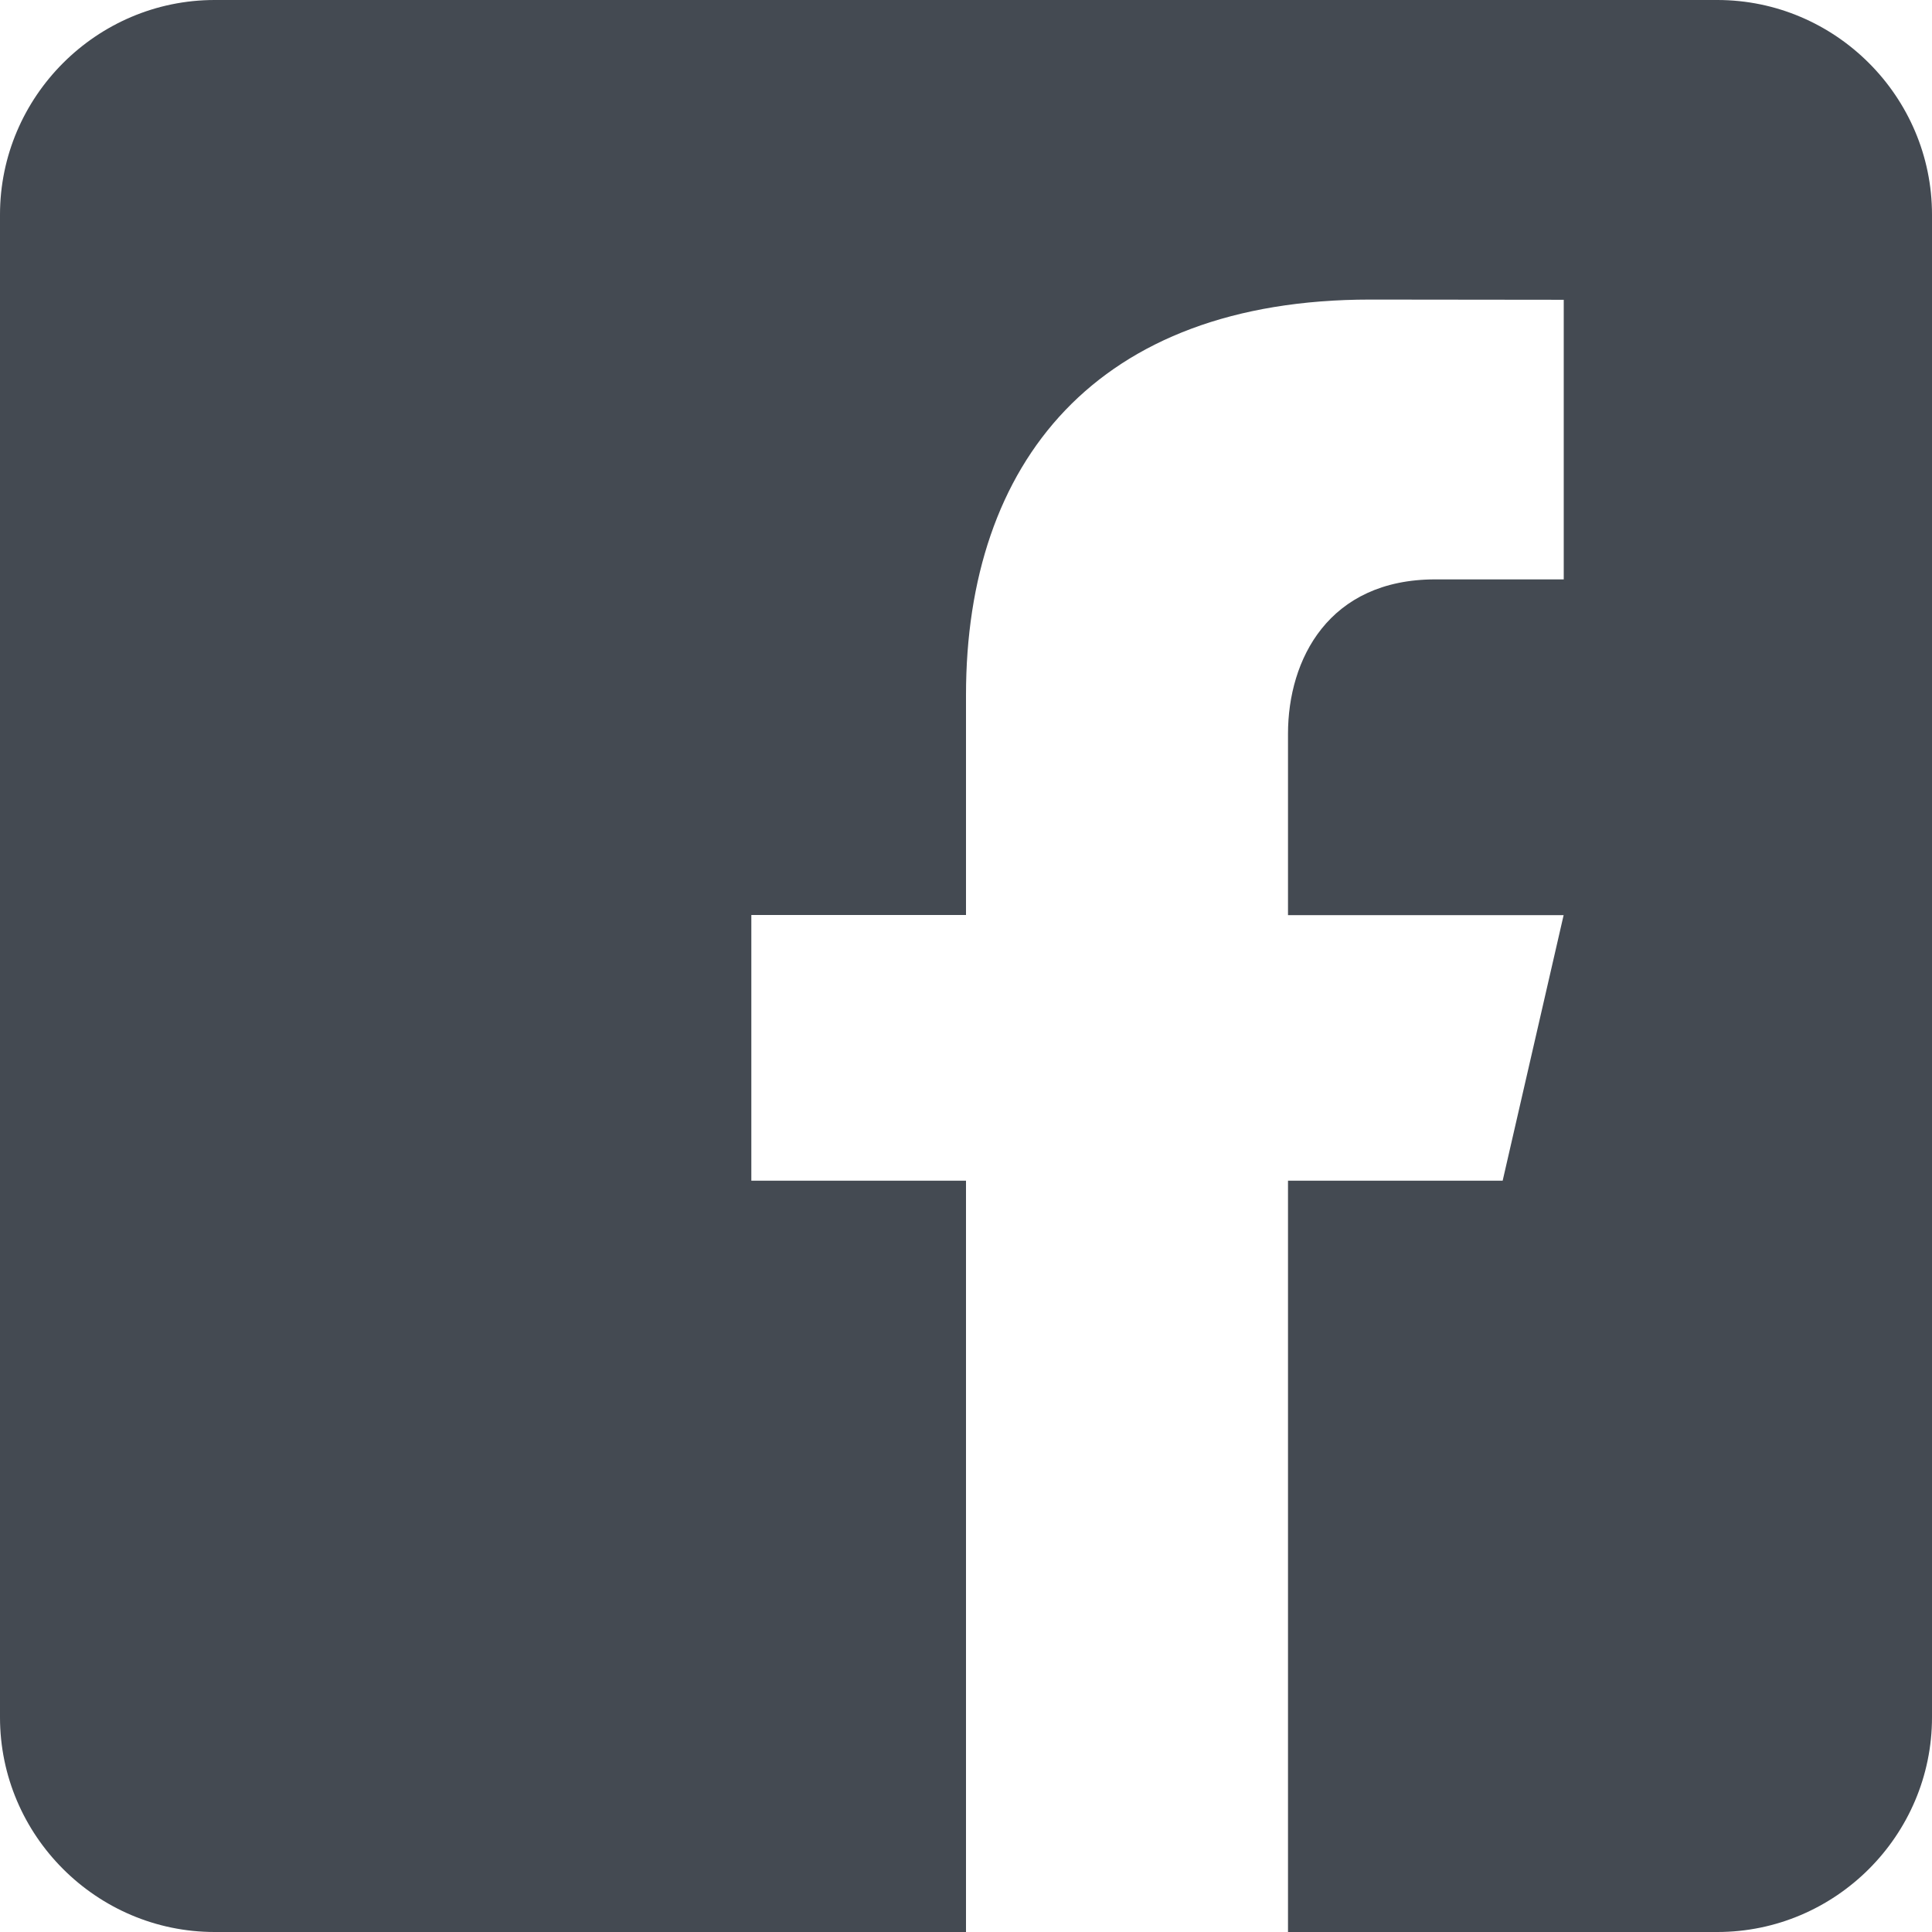
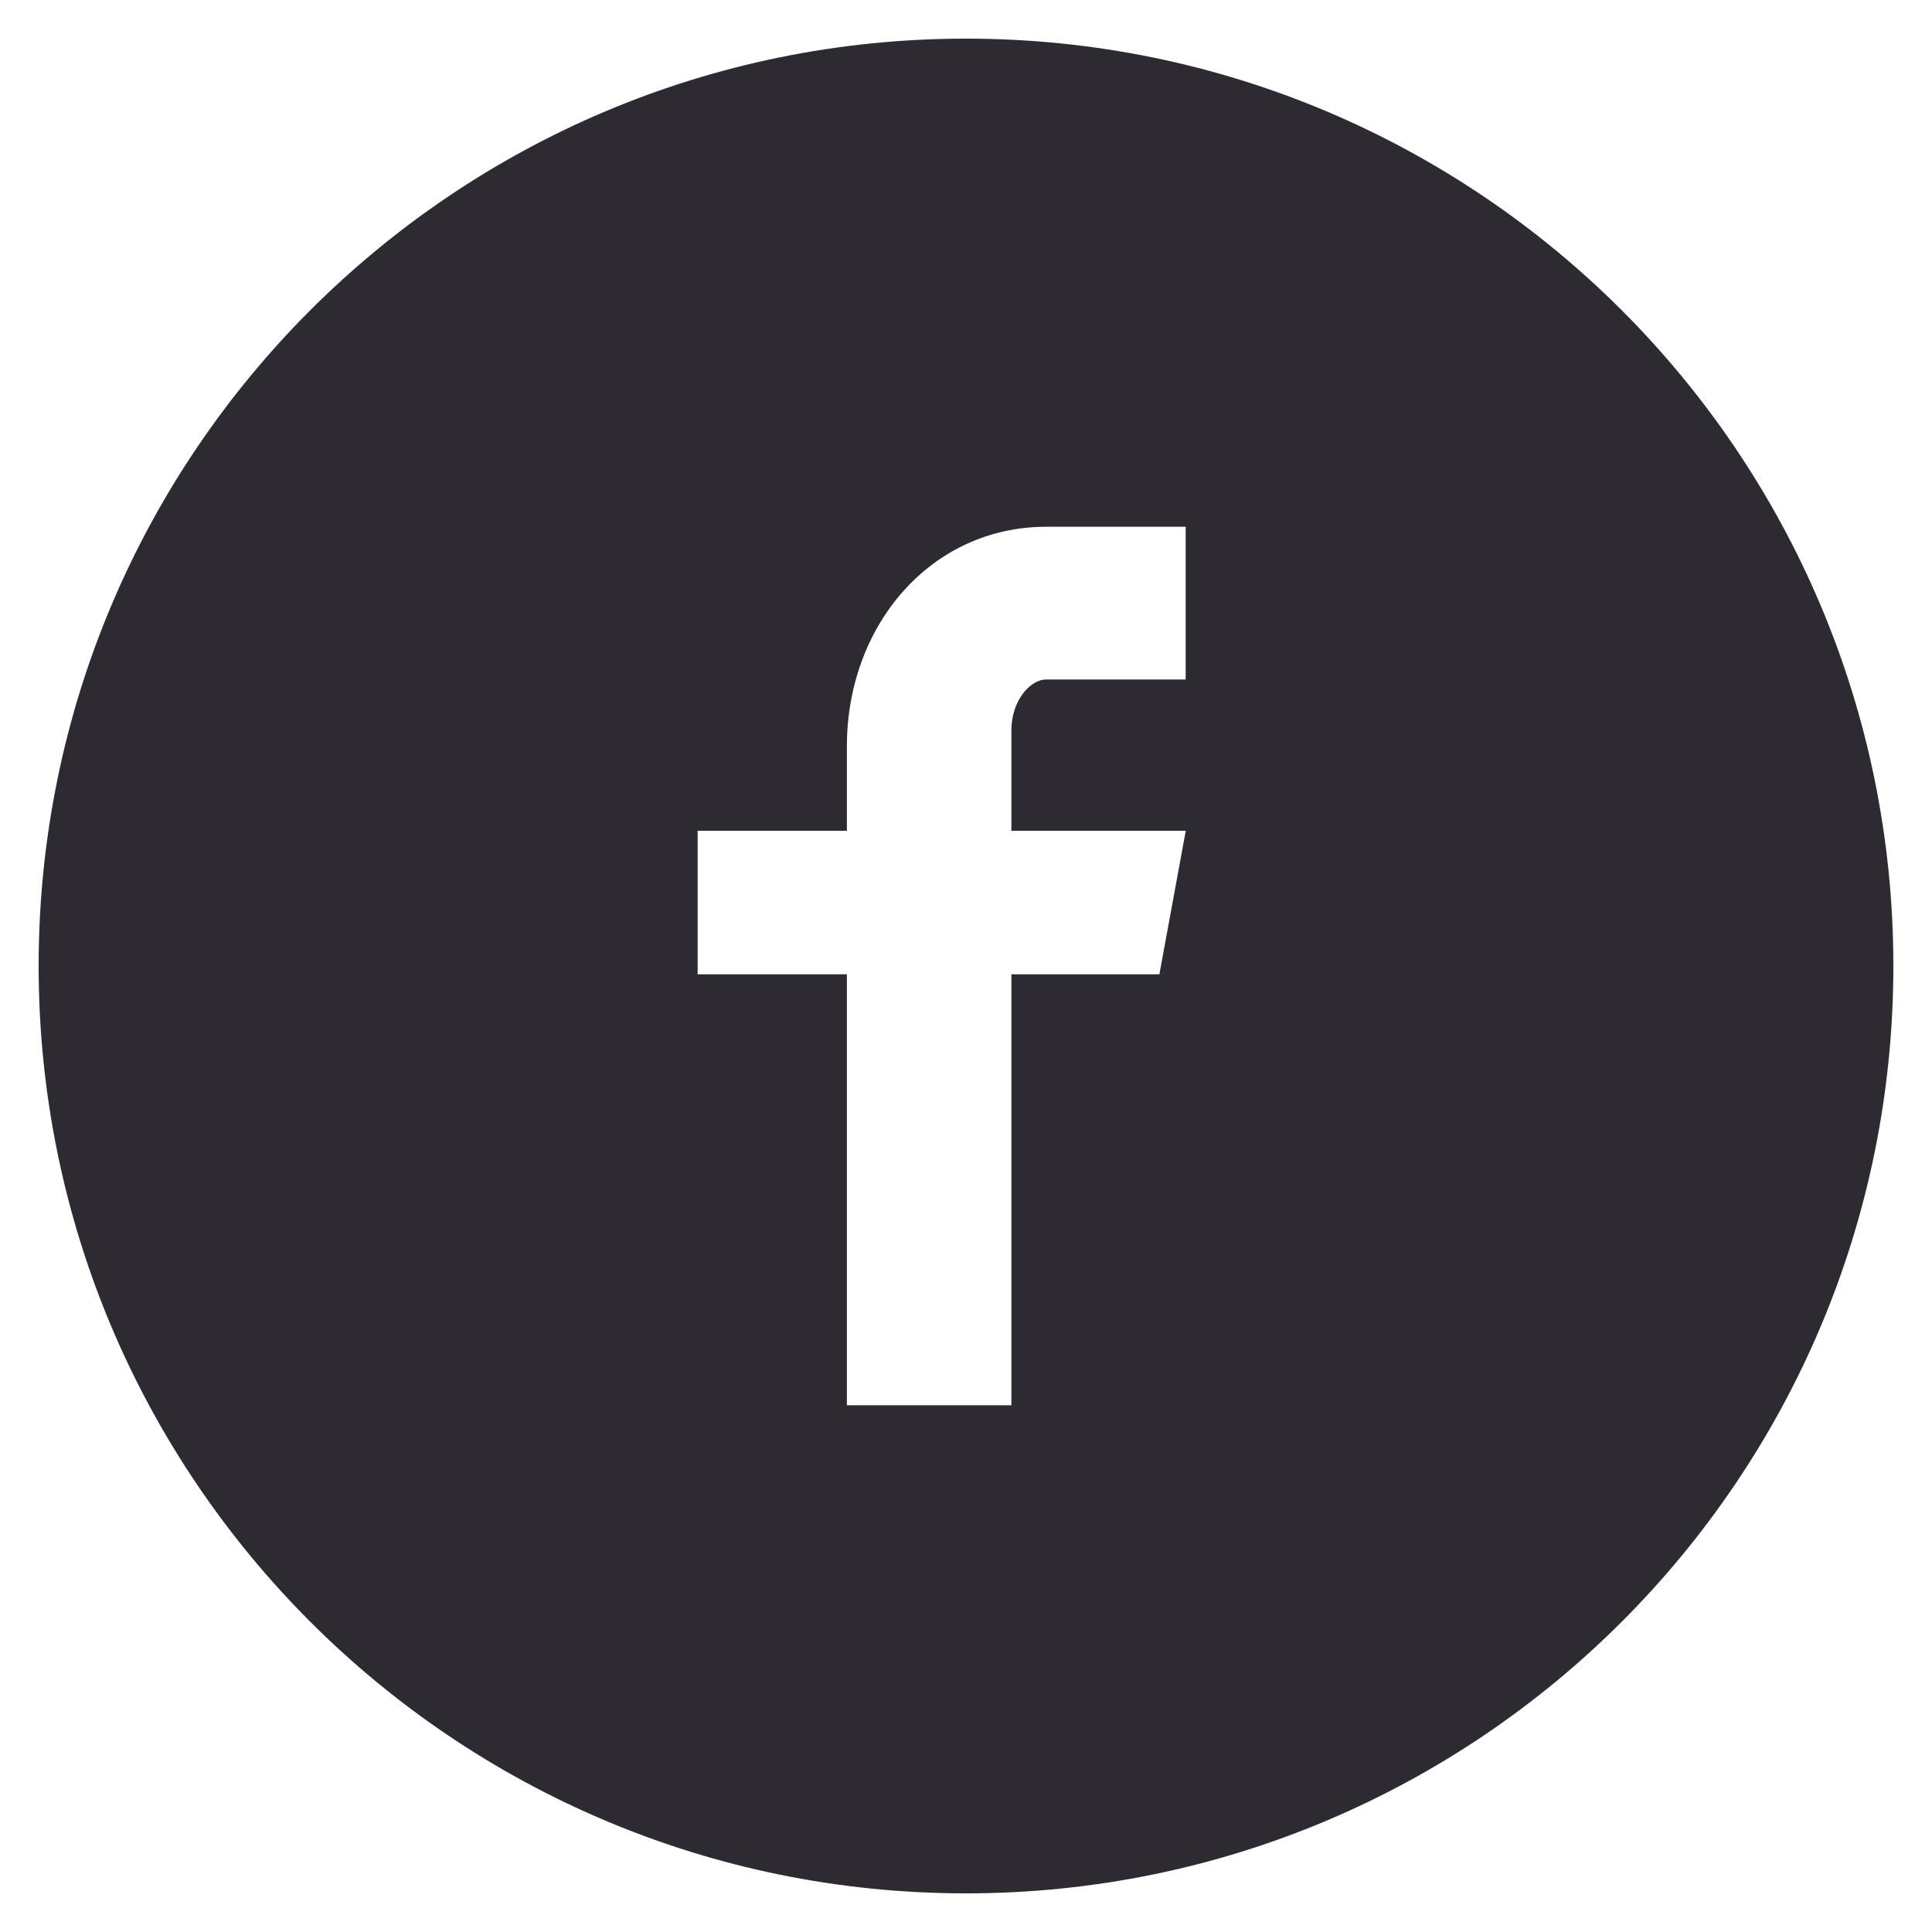
- <svg xmlns="http://www.w3.org/2000/svg" width="18px" height="18px" viewBox="0 0 18 18" version="1.1">
+ <svg xmlns="http://www.w3.org/2000/svg" width="20px" height="20px" viewBox="0 0 20 20" version="1.1">
  <defs />
  <g id="Page-1" stroke="none" stroke-width="1" fill="none" fill-rule="evenodd">
-     <g id="facebook" fill-rule="nonzero" fill="#444A52">
-       <path d="M16,0 L2,0 C0.9,0 0,0.9 0,2 L0,16 C0,17.101 0.9,18 2,18 L9,18 L9,11 L7,11 L7,8.525 L9,8.525 L9,6.475 C9,4.311 10.212,2.791 12.766,2.791 L14.569,2.793 L14.569,5.398 L13.372,5.398 C12.378,5.398 12,6.144 12,6.836 L12,8.526 L14.568,8.526 L14,11 L12,11 L12,18 L16,18 C17.1,18 18,17.101 18,16 L18,2 C18,0.9 17.1,0 16,0 Z" id="Shape" />
+     <g id="facebook" fill-rule="nonzero" fill="#2D2B31">
+       <path d="M10,0.4 C4.698,0.4 0.4,4.698 0.4,10 C0.4,15.302 4.698,19.6 10,19.6 C15.302,19.6 19.6,15.302 19.6,10 C19.6,4.698 15.302,0.4 10,0.4 Z M12.274,7.034 L10.831,7.034 C10.66,7.034 10.47,7.259 10.47,7.558 L10.47,8.6 L12.275,8.6 L12.002,10.086 L10.47,10.086 L10.47,14.547 L8.767,14.547 L8.767,10.086 L7.222,10.086 L7.222,8.6 L8.767,8.6 L8.767,7.726 C8.767,6.472 9.637,5.453 10.831,5.453 L12.274,5.453 L12.274,7.034 Z" id="Shape" />
    </g>
  </g>
</svg>
